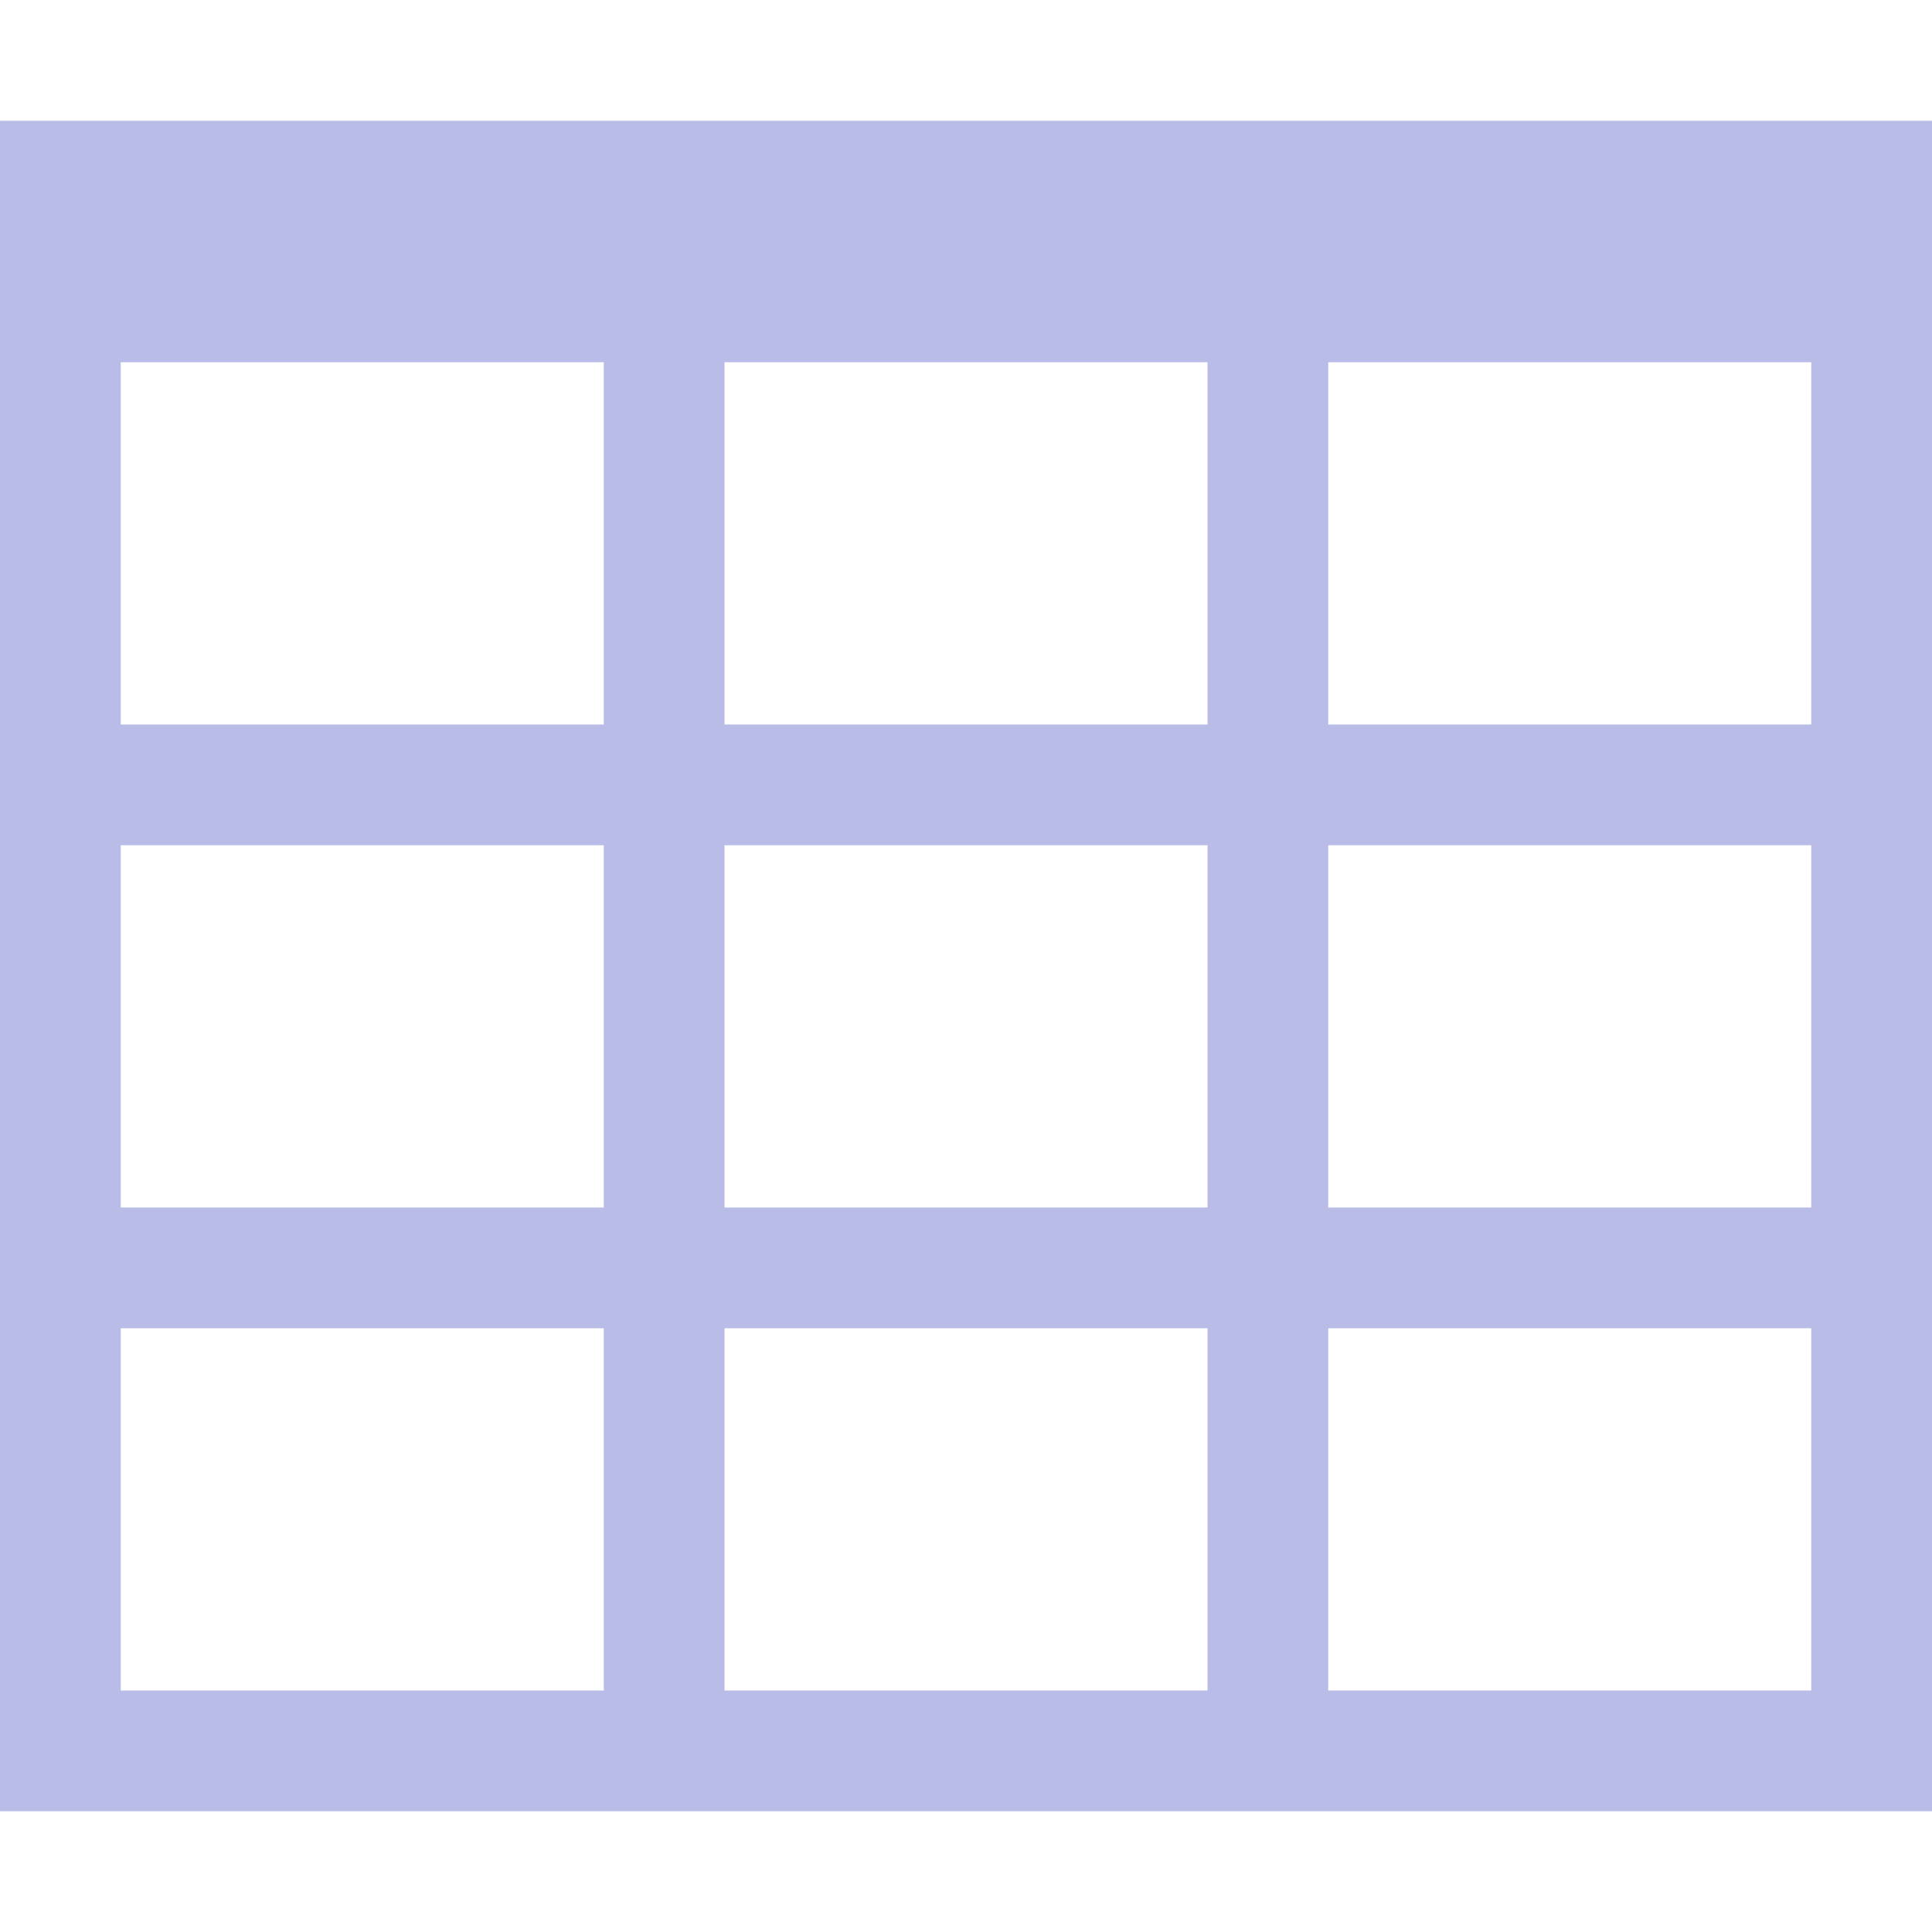
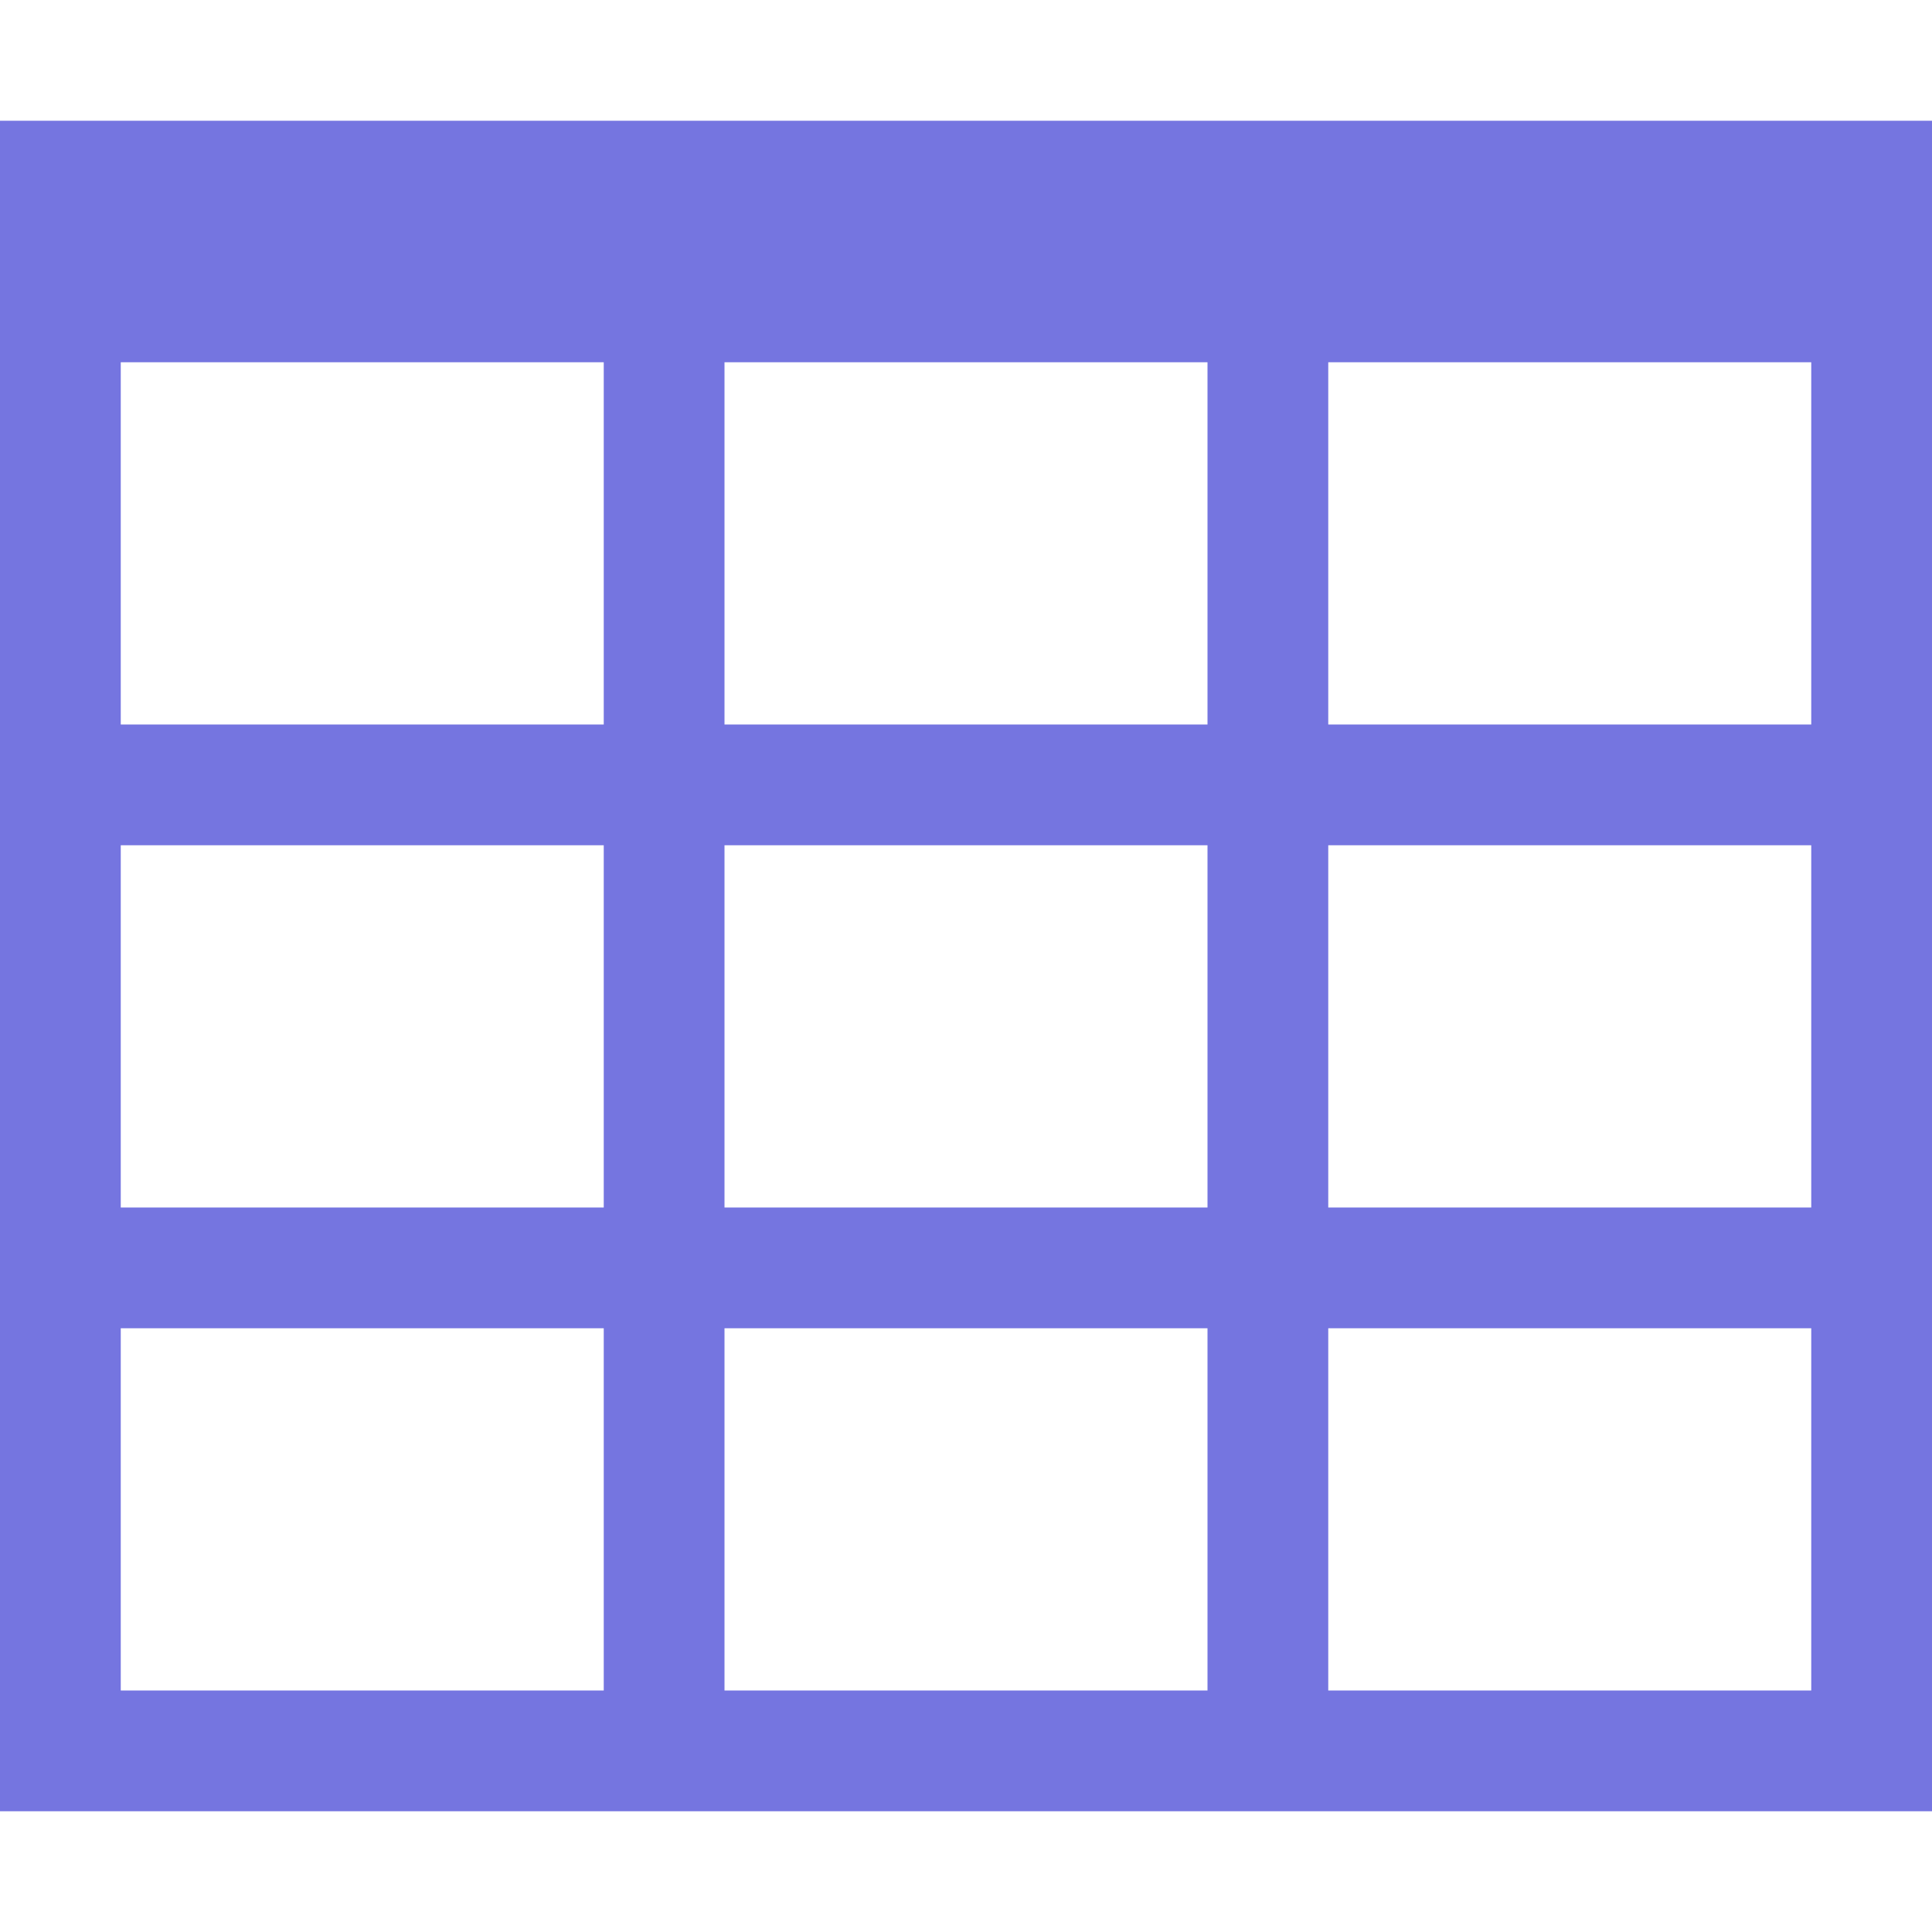
<svg xmlns="http://www.w3.org/2000/svg" width="16" height="16" viewBox="0 -1 16 16" preserveAspectRatio="xMinYMid meet" overflow="visible">
-   <path d="M0 0v14h16V0H0zm5 13H1v-3h4v3zm0-4H1V6h4v3zm0-4H1V2h4v3zm5 8H6v-3h4v3zm0-4H6V6h4v3zm0-4H6V2h4v3zm5 8h-4v-3h4v3zm0-4h-4V6h4v3zm0-4h-4V2h4v3z" fill="#b8bce7" />
+   <path d="M0 0v14h16V0H0zm5 13H1v-3h4v3zm0-4H1V6h4v3zm0-4H1V2h4v3zm5 8H6v-3h4v3zm0-4H6V6h4v3zm0-4H6V2h4v3zm5 8h-4v-3h4v3zm0-4h-4V6h4v3zm0-4h-4V2h4v3z" fill="#7575E0" />
</svg>
